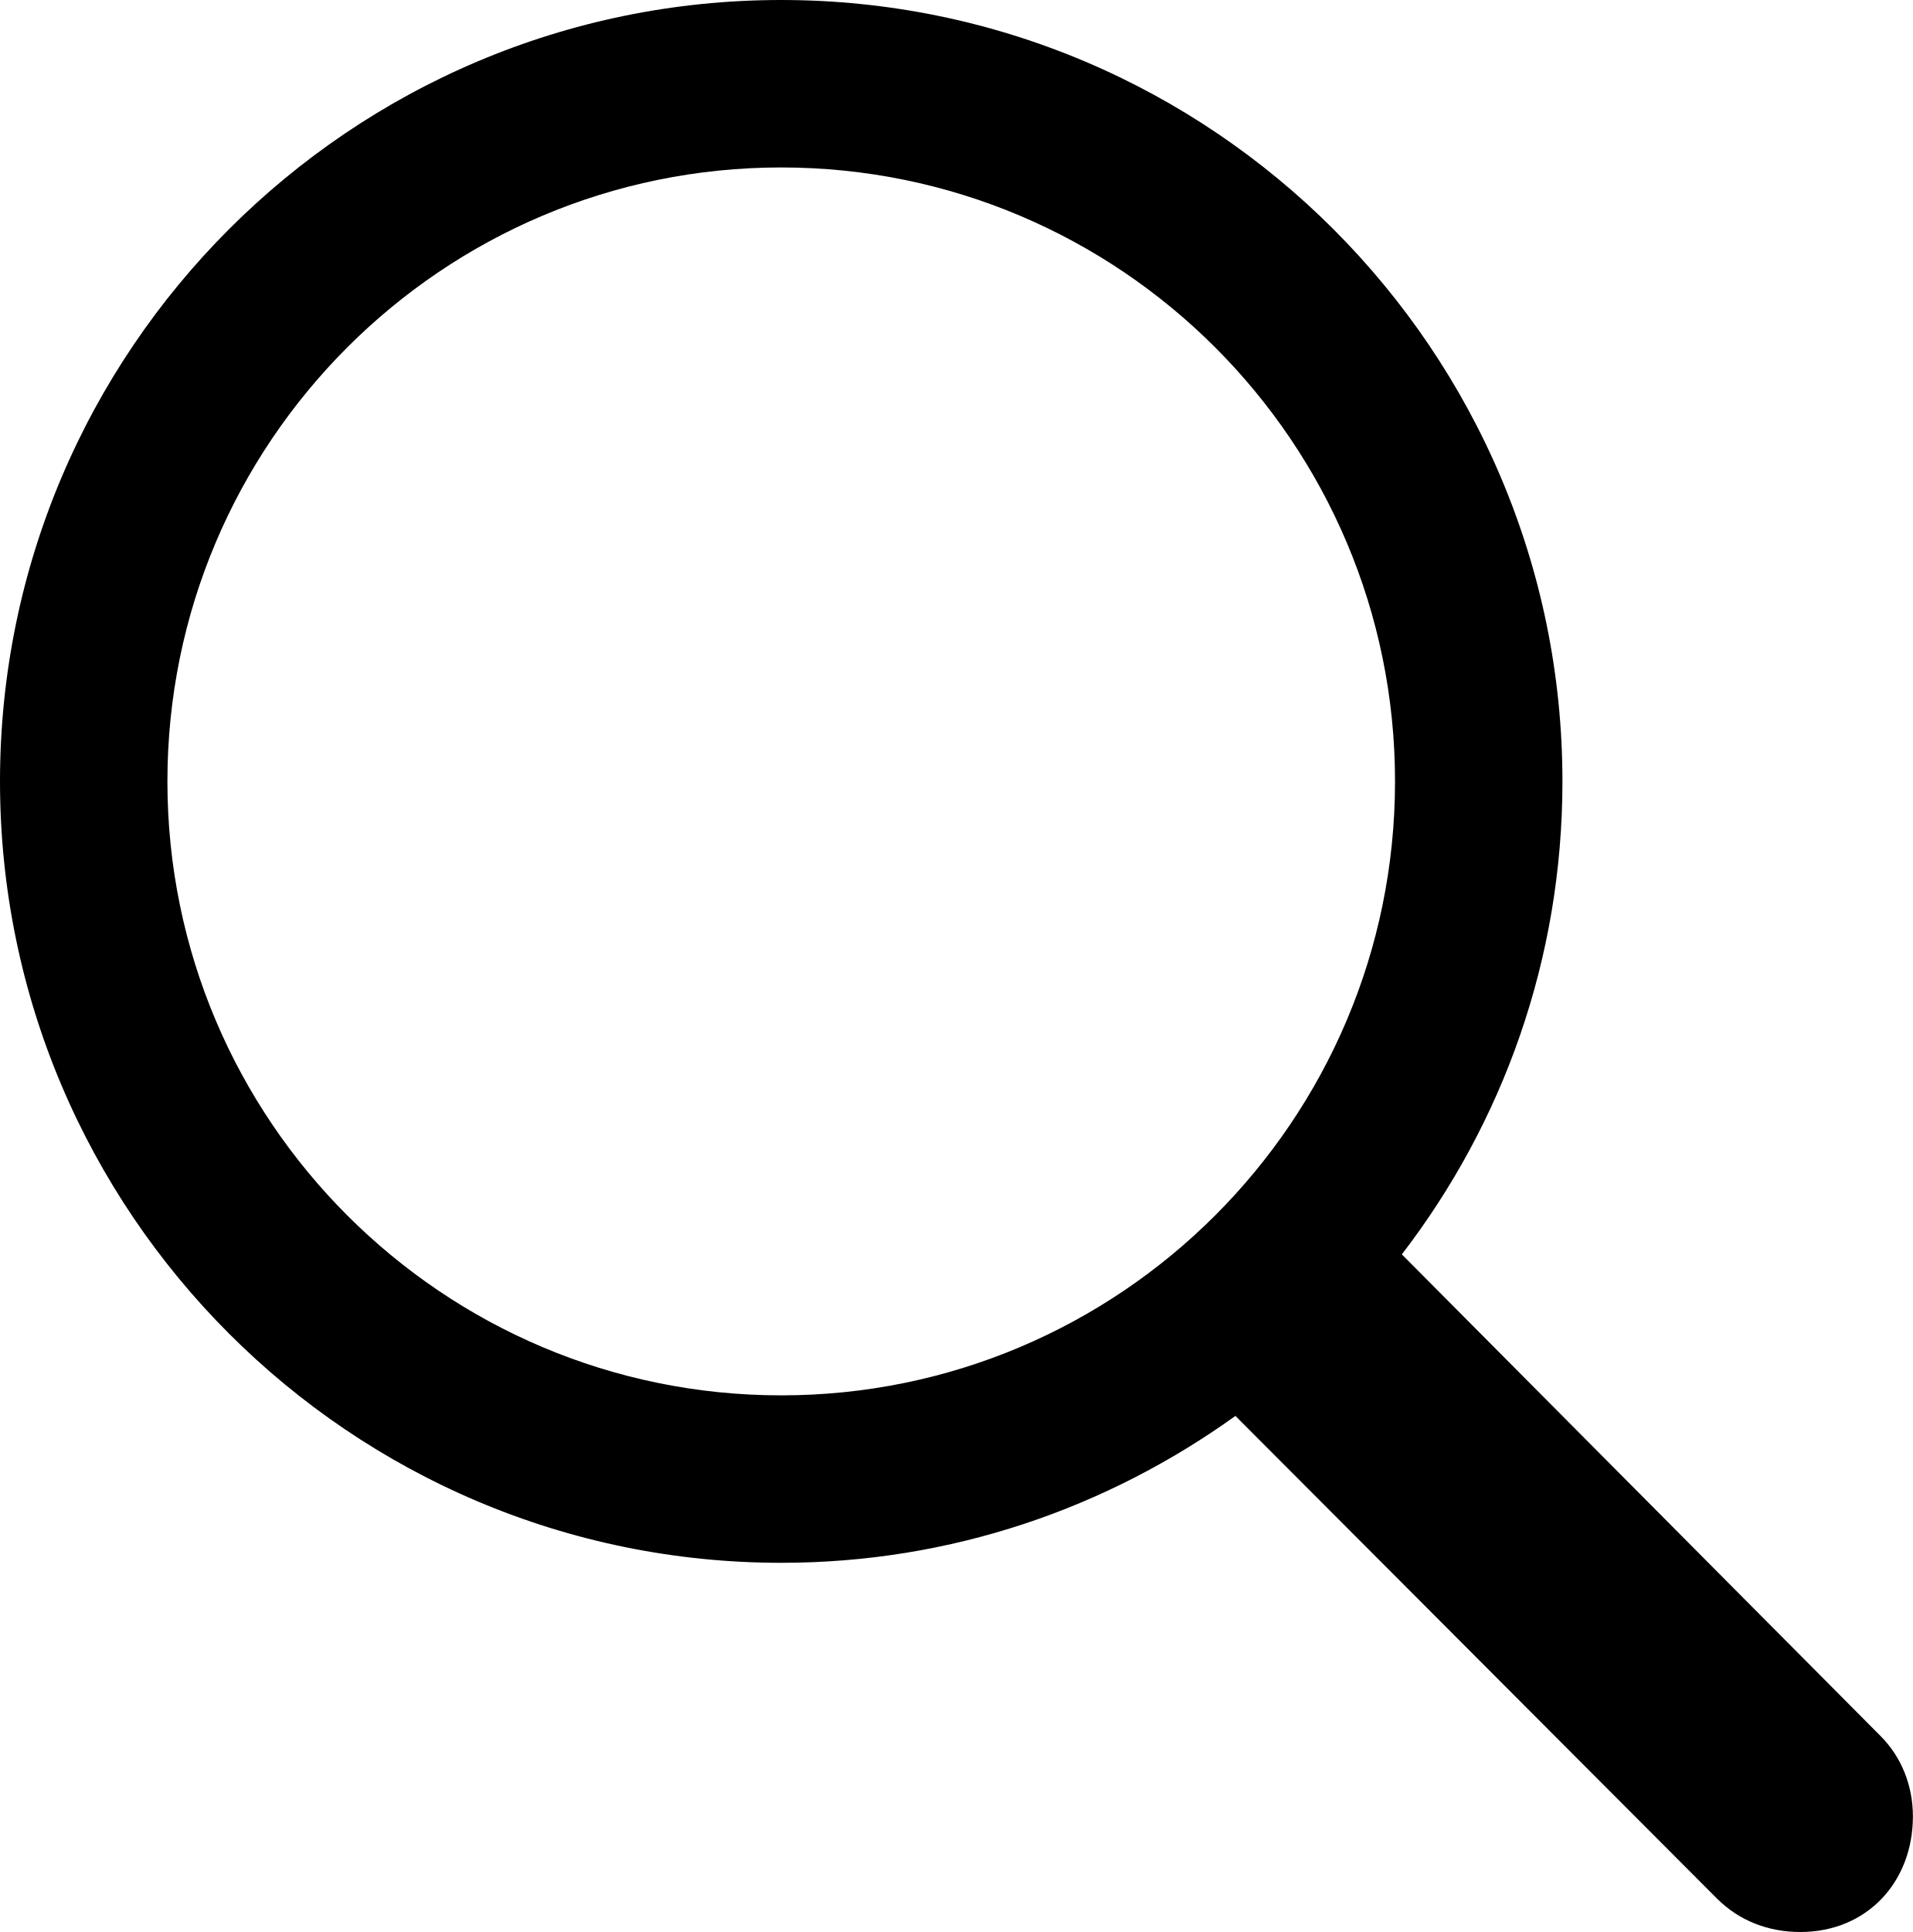
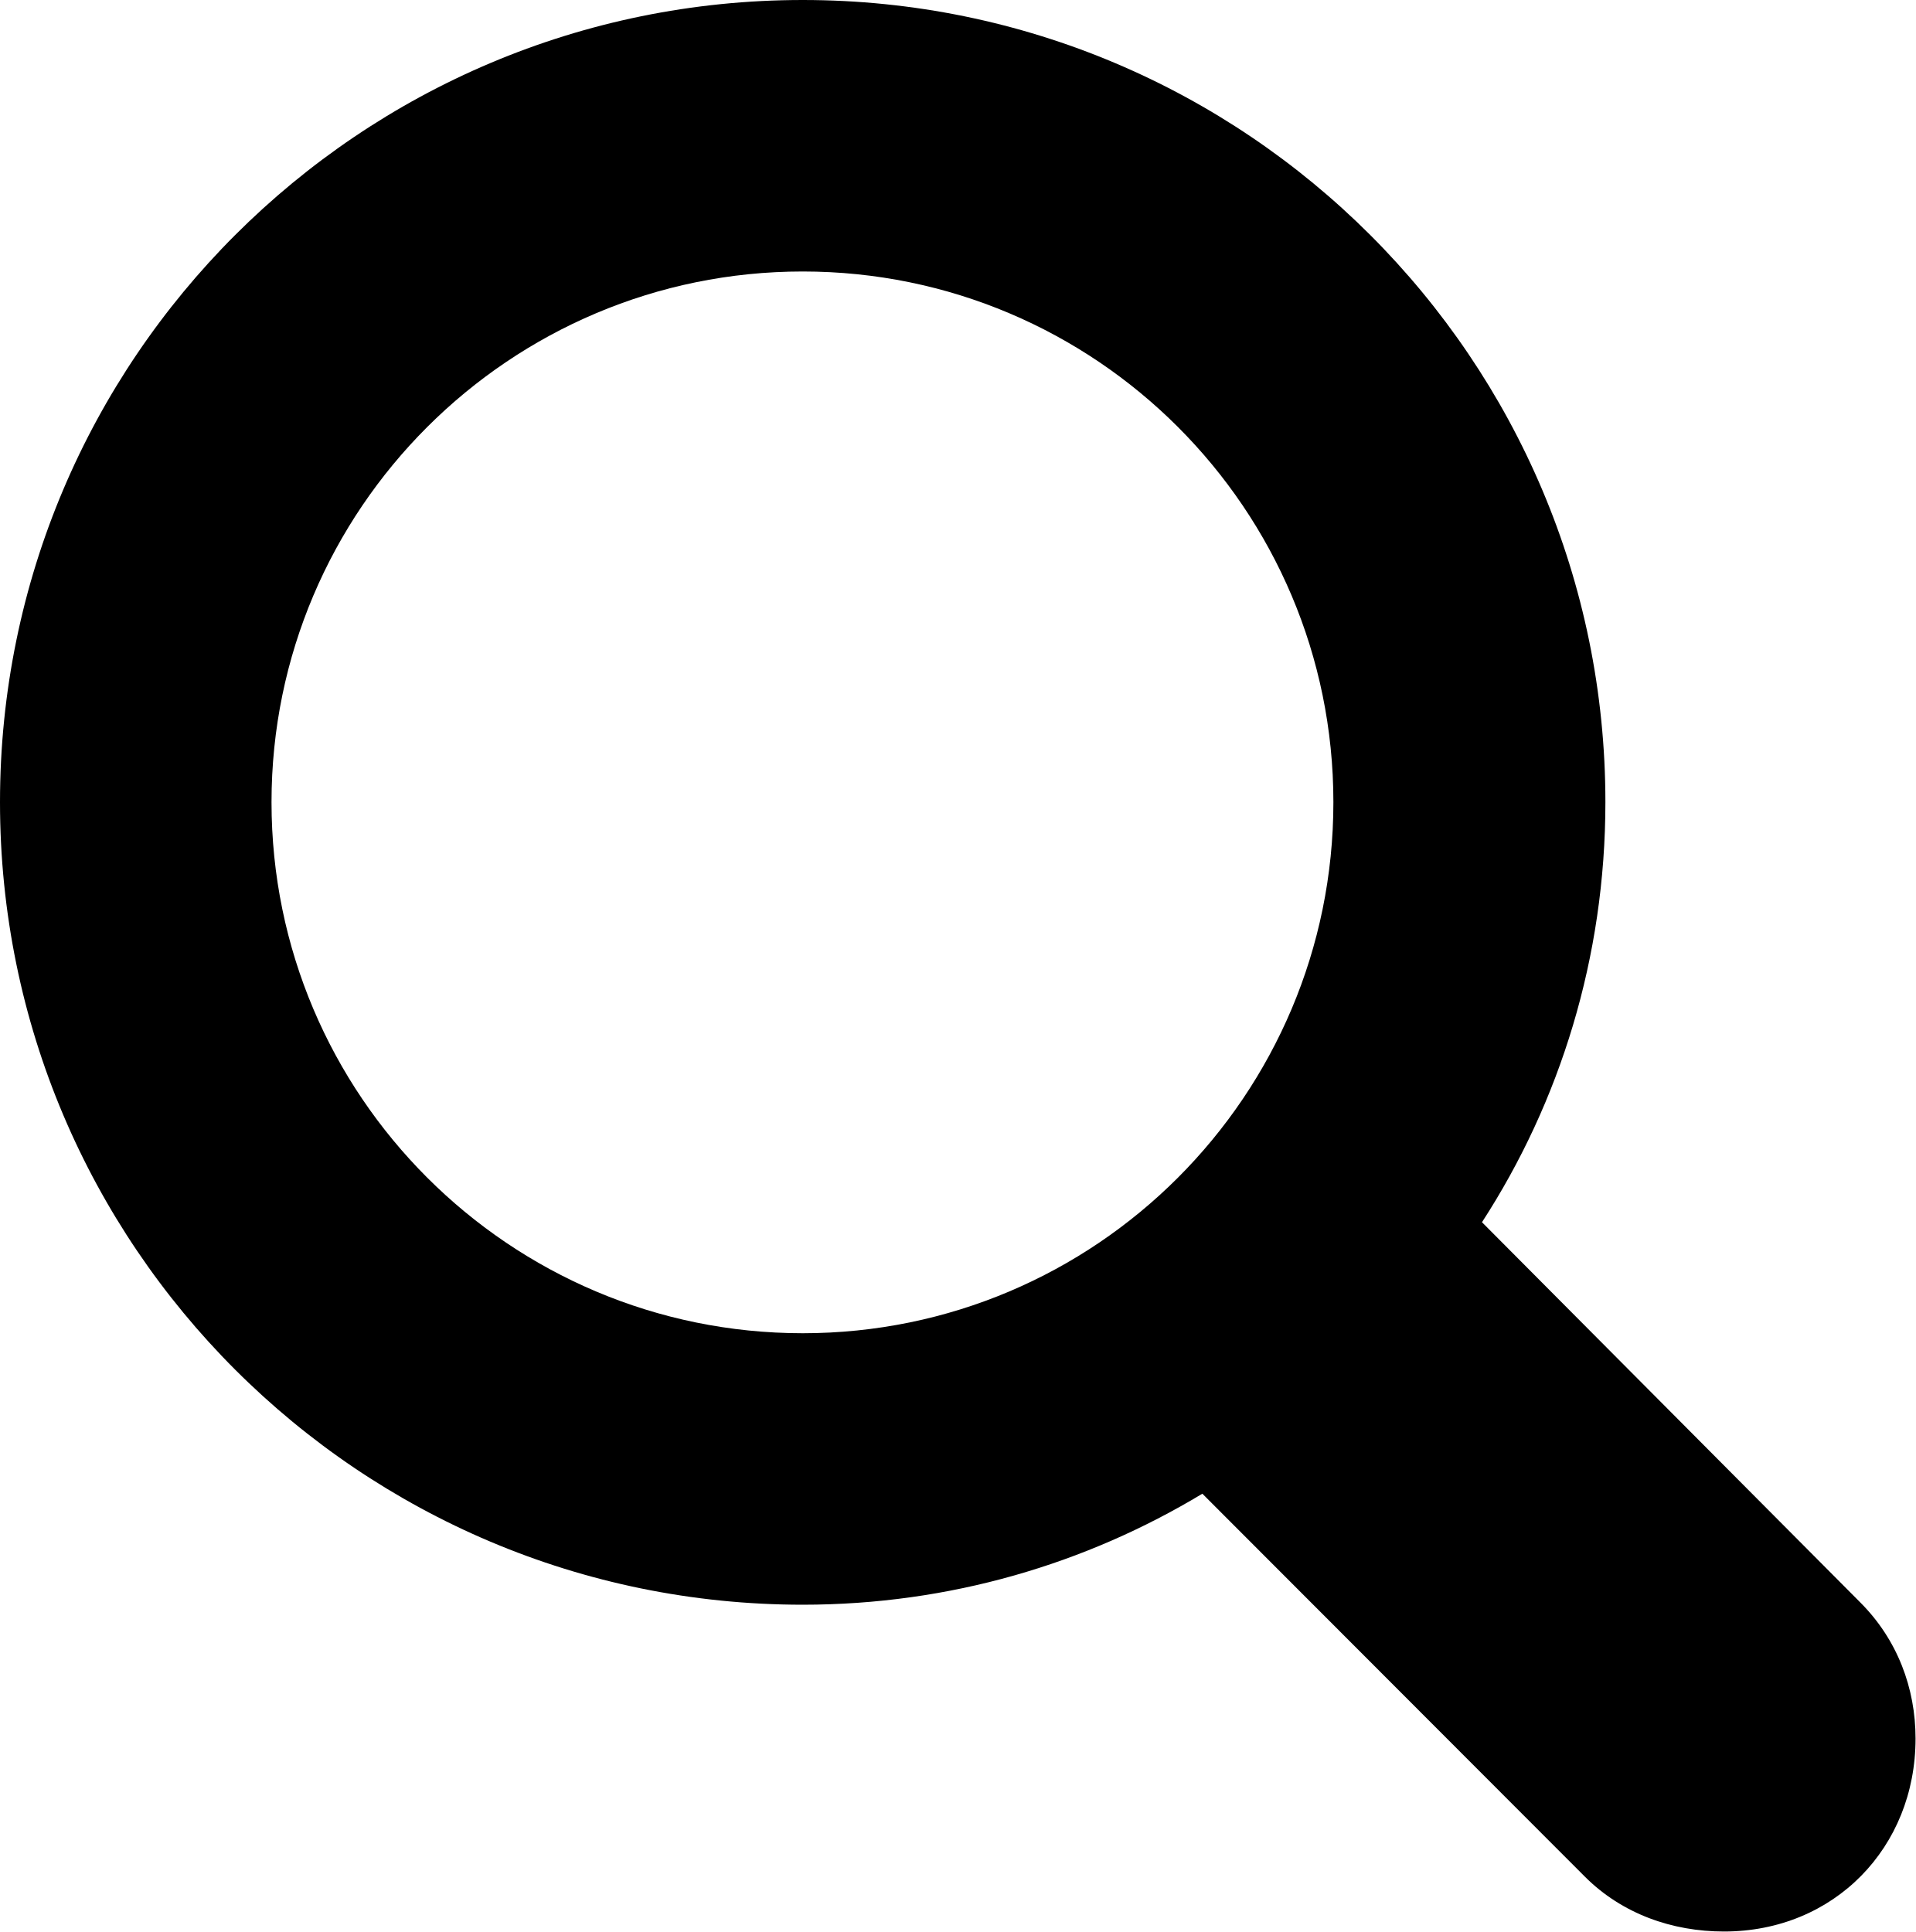
- <svg xmlns="http://www.w3.org/2000/svg" version="1.1" width="19.082" height="19.268">
+ <svg xmlns="http://www.w3.org/2000/svg" version="1.1" width="19.634" height="19.805">
  <g>
-     <rect height="19.268" opacity="0" width="19.082" x="0" y="0" />
-     <path d="M0 7.793C0 12.09 3.496 15.586 7.793 15.586C9.492 15.586 11.045 15.039 12.324 14.121L17.129 18.936C17.354 19.16 17.646 19.268 17.959 19.268C18.623 19.268 19.082 18.77 19.082 18.115C19.082 17.803 18.965 17.52 18.76 17.314L13.984 12.51C14.99 11.201 15.586 9.57 15.586 7.793C15.586 3.496 12.09 0 7.793 0C3.496 0 0 3.496 0 7.793ZM1.67 7.793C1.67 4.414 4.414 1.67 7.793 1.67C11.172 1.67 13.916 4.414 13.916 7.793C13.916 11.172 11.172 13.916 7.793 13.916C4.414 13.916 1.67 11.172 1.67 7.793Z" fill="#000000" />
+     <rect height="19.805" opacity="0" width="19.634" x="0" y="0" />
+     <path d="M0 8.223C0 12.769 3.687 16.45 8.228 16.45C9.736 16.45 11.133 16.03 12.324 15.312L16.245 19.238C16.626 19.619 17.139 19.8 17.671 19.8C18.799 19.8 19.634 18.94 19.634 17.822C19.634 17.305 19.448 16.807 19.067 16.426L15.19 12.529C15.991 11.294 16.455 9.814 16.455 8.223C16.455 3.682 12.769 0 8.228 0C3.687 0 0 3.682 0 8.223ZM2.783 8.223C2.783 5.22 5.225 2.783 8.228 2.783C11.23 2.783 13.667 5.22 13.667 8.223C13.667 11.23 11.23 13.667 8.228 13.667C5.225 13.667 2.783 11.23 2.783 8.223Z" fill="#000000" />
  </g>
</svg>
